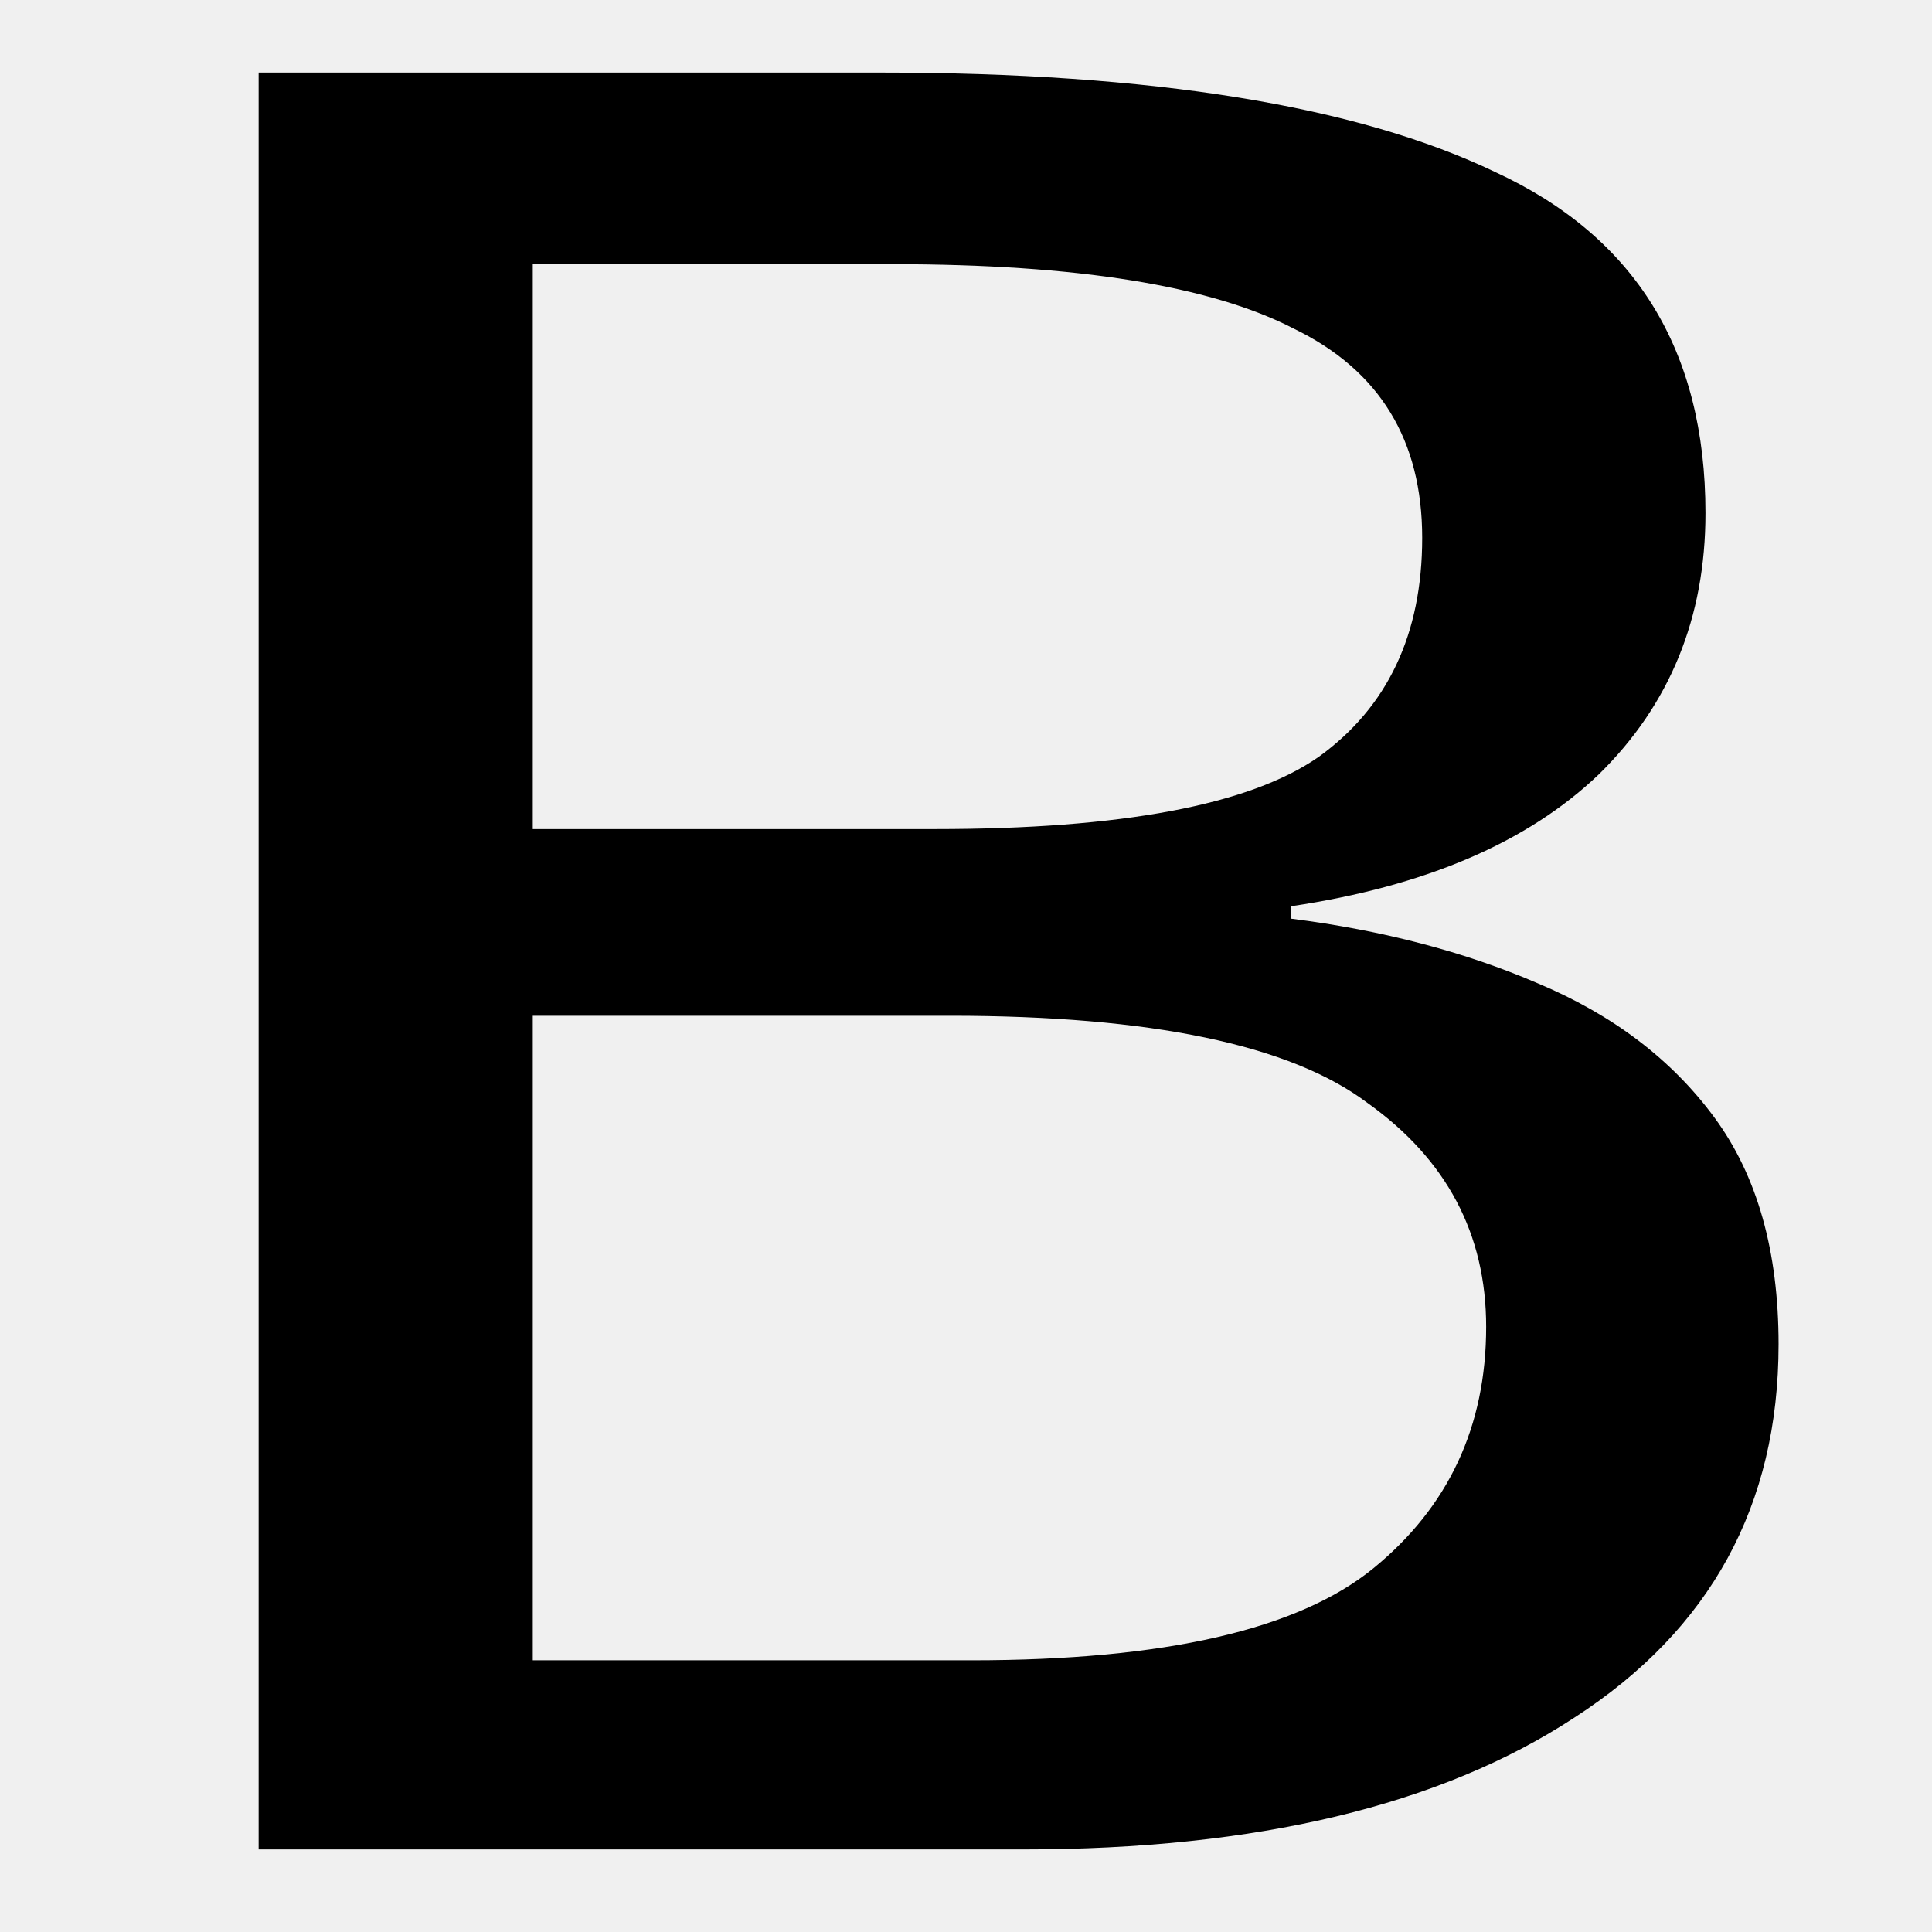
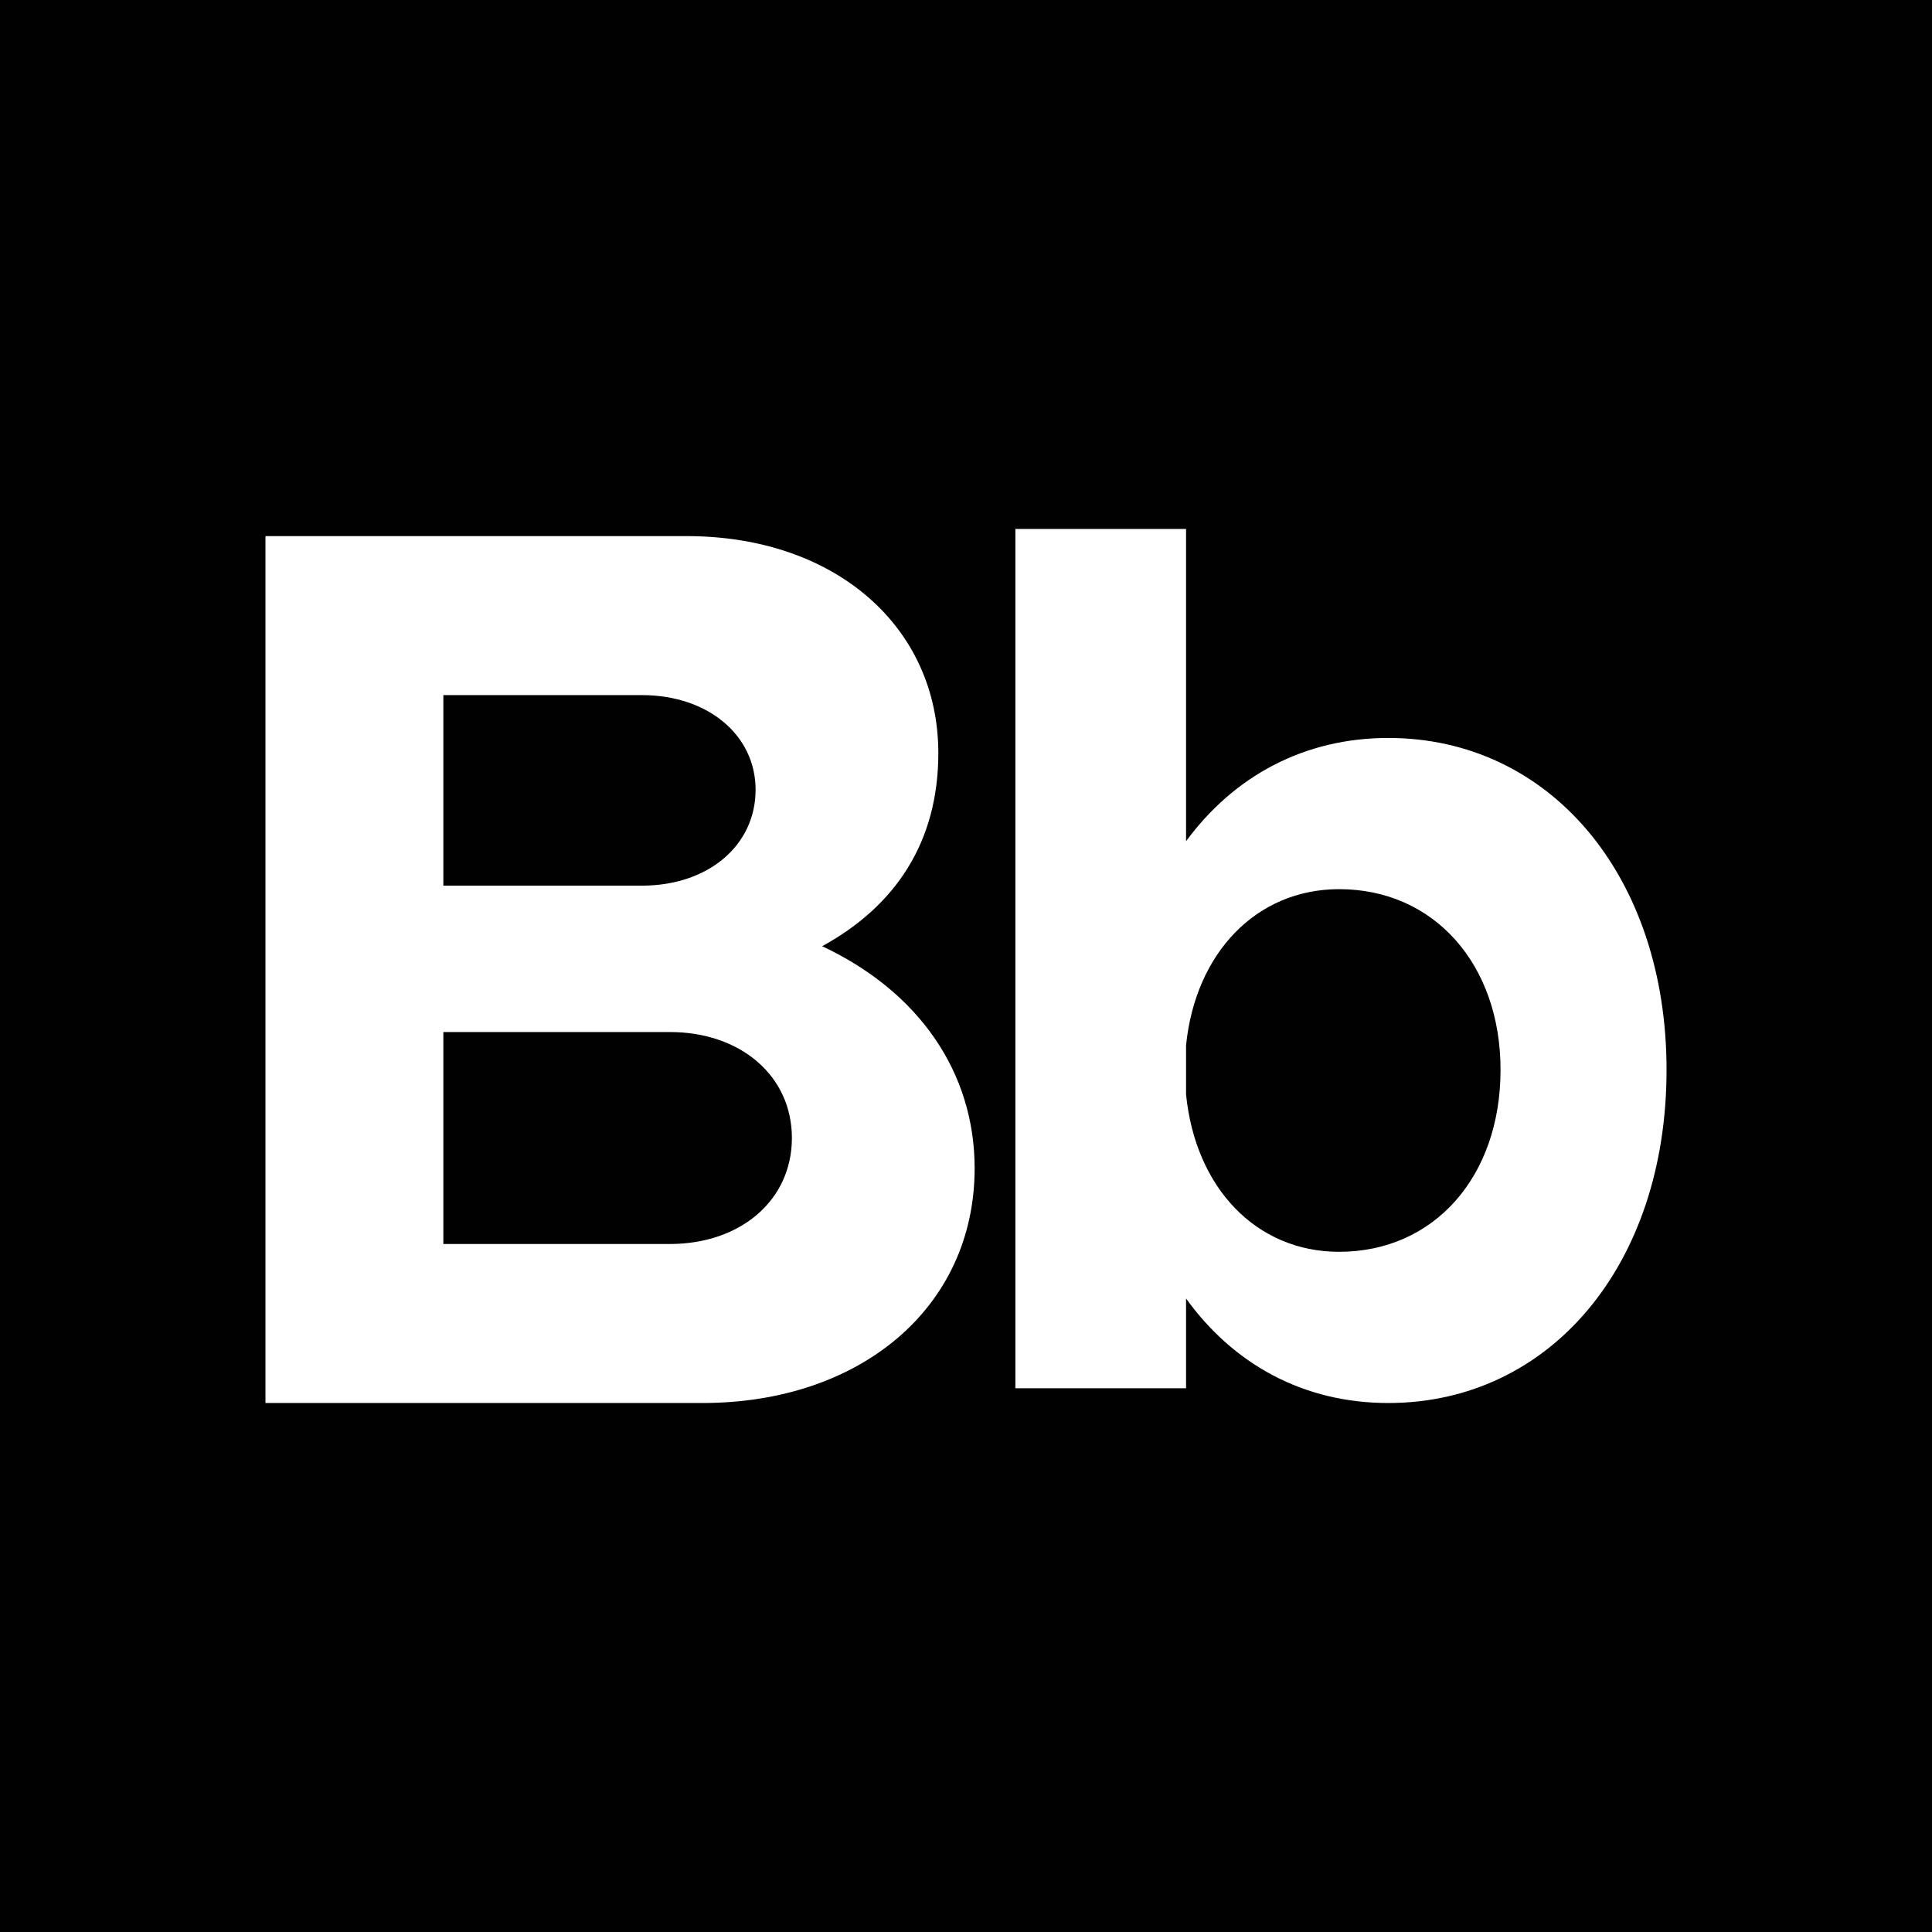
- <svg xmlns="http://www.w3.org/2000/svg" id="Capa_2" data-name="Capa 2" viewBox="0 0 138 138" version="1.1">
-   <defs id="defs1">
-     <style id="style1">
-       .cls-1 {
-         fill: none;
-       }
- 
-       .cls-2 {
-         fill: #399db2;
-       }
-     </style>
-   </defs>
-   <g id="Capa_1-2" data-name="Capa 1">
-     <g id="g3">
-       <path d="m 62.858,5.182 q 29.154,0 43.949,7.11 15.012,6.933 15.012,24.353 0,11.199 -7.615,18.665 -7.615,7.288 -21.974,9.421 v 0.889 q 9.791,1.244 17.623,4.622 8.05,3.377 12.619,9.599 4.569,6.222 4.569,16.176 0,17.243 -14.577,26.664 -14.359,9.421 -39.38,9.421 H 18.474 V 5.182 Z m 3.916,54.039 q 20.016,0 27.414,-5.155 7.397,-5.333 7.397,-15.643 0,-10.488 -9.138,-14.932 -8.92,-4.622 -28.719,-4.622 H 38.055 V 59.222 Z M 38.055,72.554 V 118.593 H 69.385 q 20.669,0 28.719,-6.577 8.05,-6.577 8.05,-17.243 0,-9.955 -8.485,-15.998 -8.268,-6.222 -29.807,-6.222 z" id="text3" aria-label="B" style="fill:#000000;stroke-width:16.388" />
-       <rect class="cls-1" width="138" height="138" id="rect3" />
+ <svg xmlns="http://www.w3.org/2000/svg" width="130mm" height="130mm" viewBox="0 0 130 130" version="1.1" id="svg1" xml:space="preserve">
+   <defs id="defs1" />
+   <g id="layer1" transform="translate(-55.06062,-42.06889)">
+     <g id="g3" transform="translate(75.43359,-2.316462)">
+       <rect style="fill:#010101;fill-opacity:1;stroke-width:0.265" id="rect1-3" width="130" height="130" x="-20.373" y="44.385" />
+       <g id="g2-8" style="fill:#ffffff" transform="translate(-60.46681,-39.33208)">
+         <path style="-inkscape-font-specification:'Metropolis Bold';fill:#ffffff;stroke-width:0.433" d="m 57.956,178.123 h 29.397 c 10.668,0 18.322,-6.453 18.322,-15.793 0,-6.453 -3.746,-11.887 -10.261,-14.944 4.967,-2.717 7.818,-7.047 7.818,-12.991 0,-8.491 -6.922,-14.604 -16.938,-14.604 H 57.956 Z M 69.926,143.311 v -12.821 h 13.355 c 4.479,0 7.655,2.717 7.655,6.368 0,3.736 -3.176,6.453 -7.655,6.453 z m 0,24.114 v -14.265 h 15.228 c 4.805,0 8.225,2.972 8.225,7.132 0,4.161 -3.42,7.132 -8.225,7.132 z" id="text1-5" aria-label="B" />
+         <path style="-inkscape-font-specification:'Metropolis Bold';fill:#ffffff;stroke-width:0.42" d="m 133.51,133.373 c -5.664,0 -10.384,2.564 -13.609,6.948 v -21.01 h -11.485 v 57.819 h 11.485 v -6.038 c 3.225,4.467 7.945,7.031 13.609,7.031 10.856,0 18.722,-9.264 18.722,-22.416 0,-13.069 -7.866,-22.334 -18.722,-22.334 z m -3.304,34.576 c -5.585,0 -9.676,-4.301 -10.305,-10.588 v -3.309 c 0.629,-6.204 4.72,-10.505 10.305,-10.505 6.372,0 10.856,5.046 10.856,12.159 0,7.196 -4.484,12.242 -10.856,12.242 z" id="text1-7-8" aria-label="b" />
+       </g>
    </g>
  </g>
</svg>
